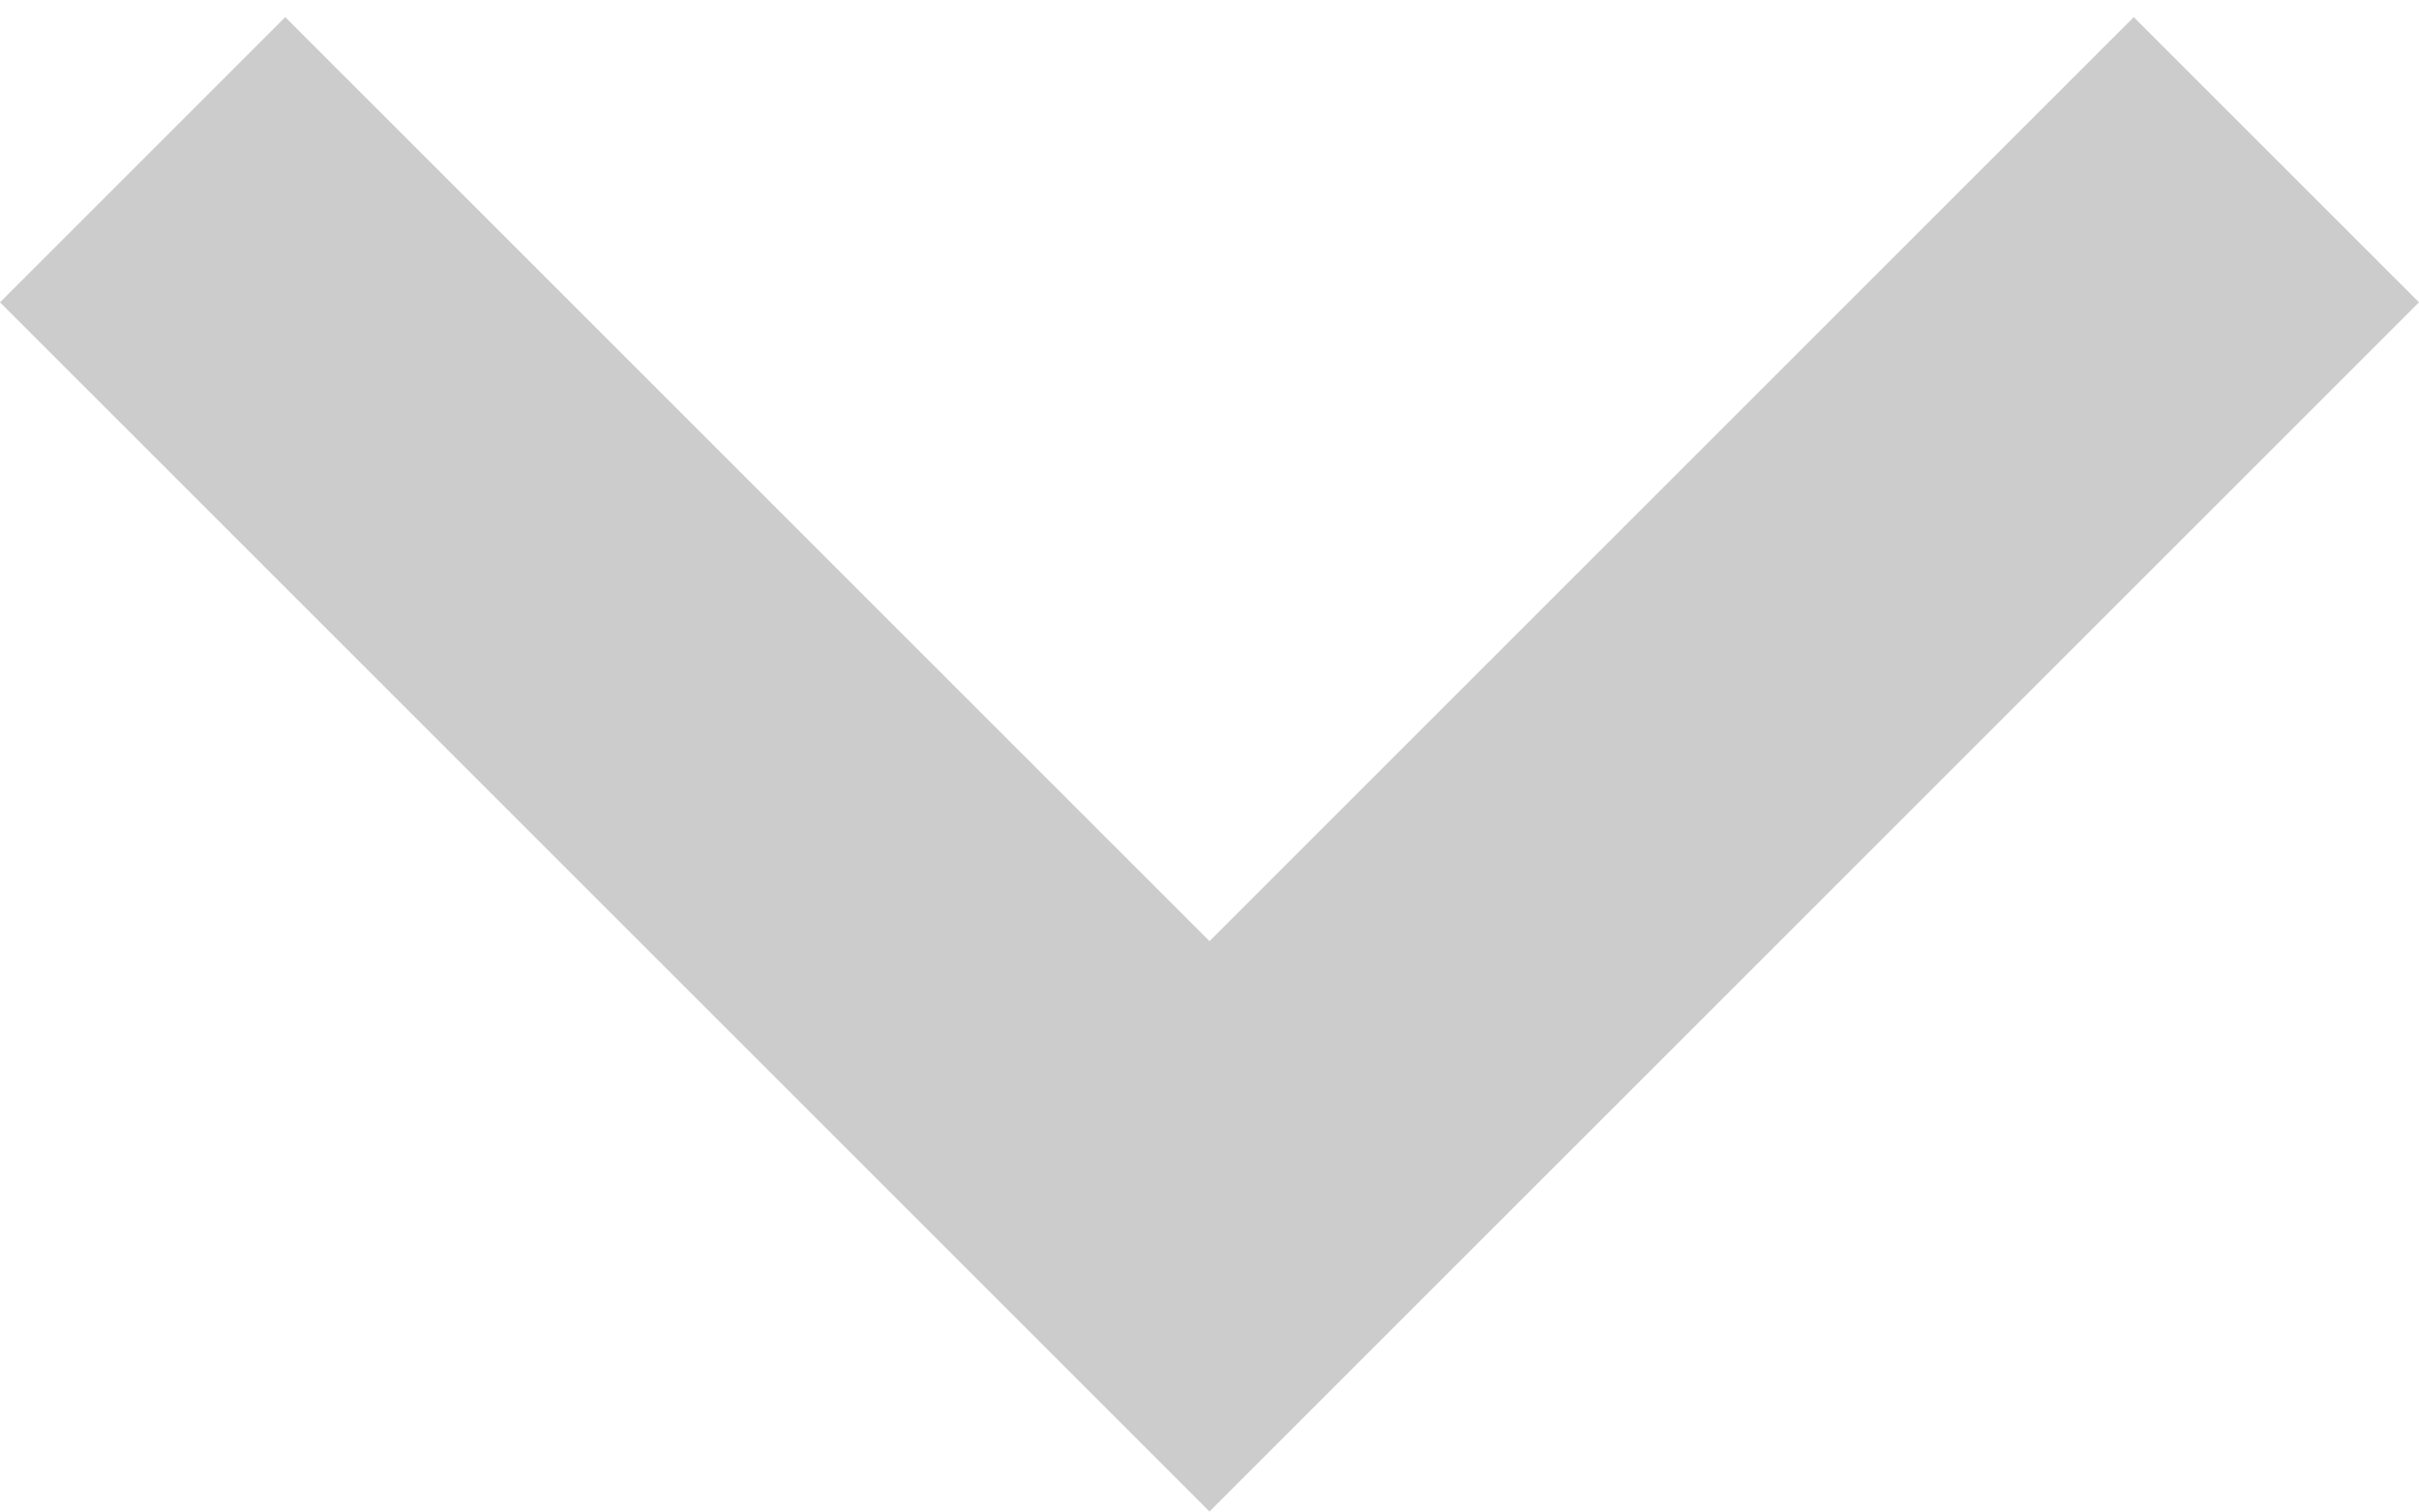
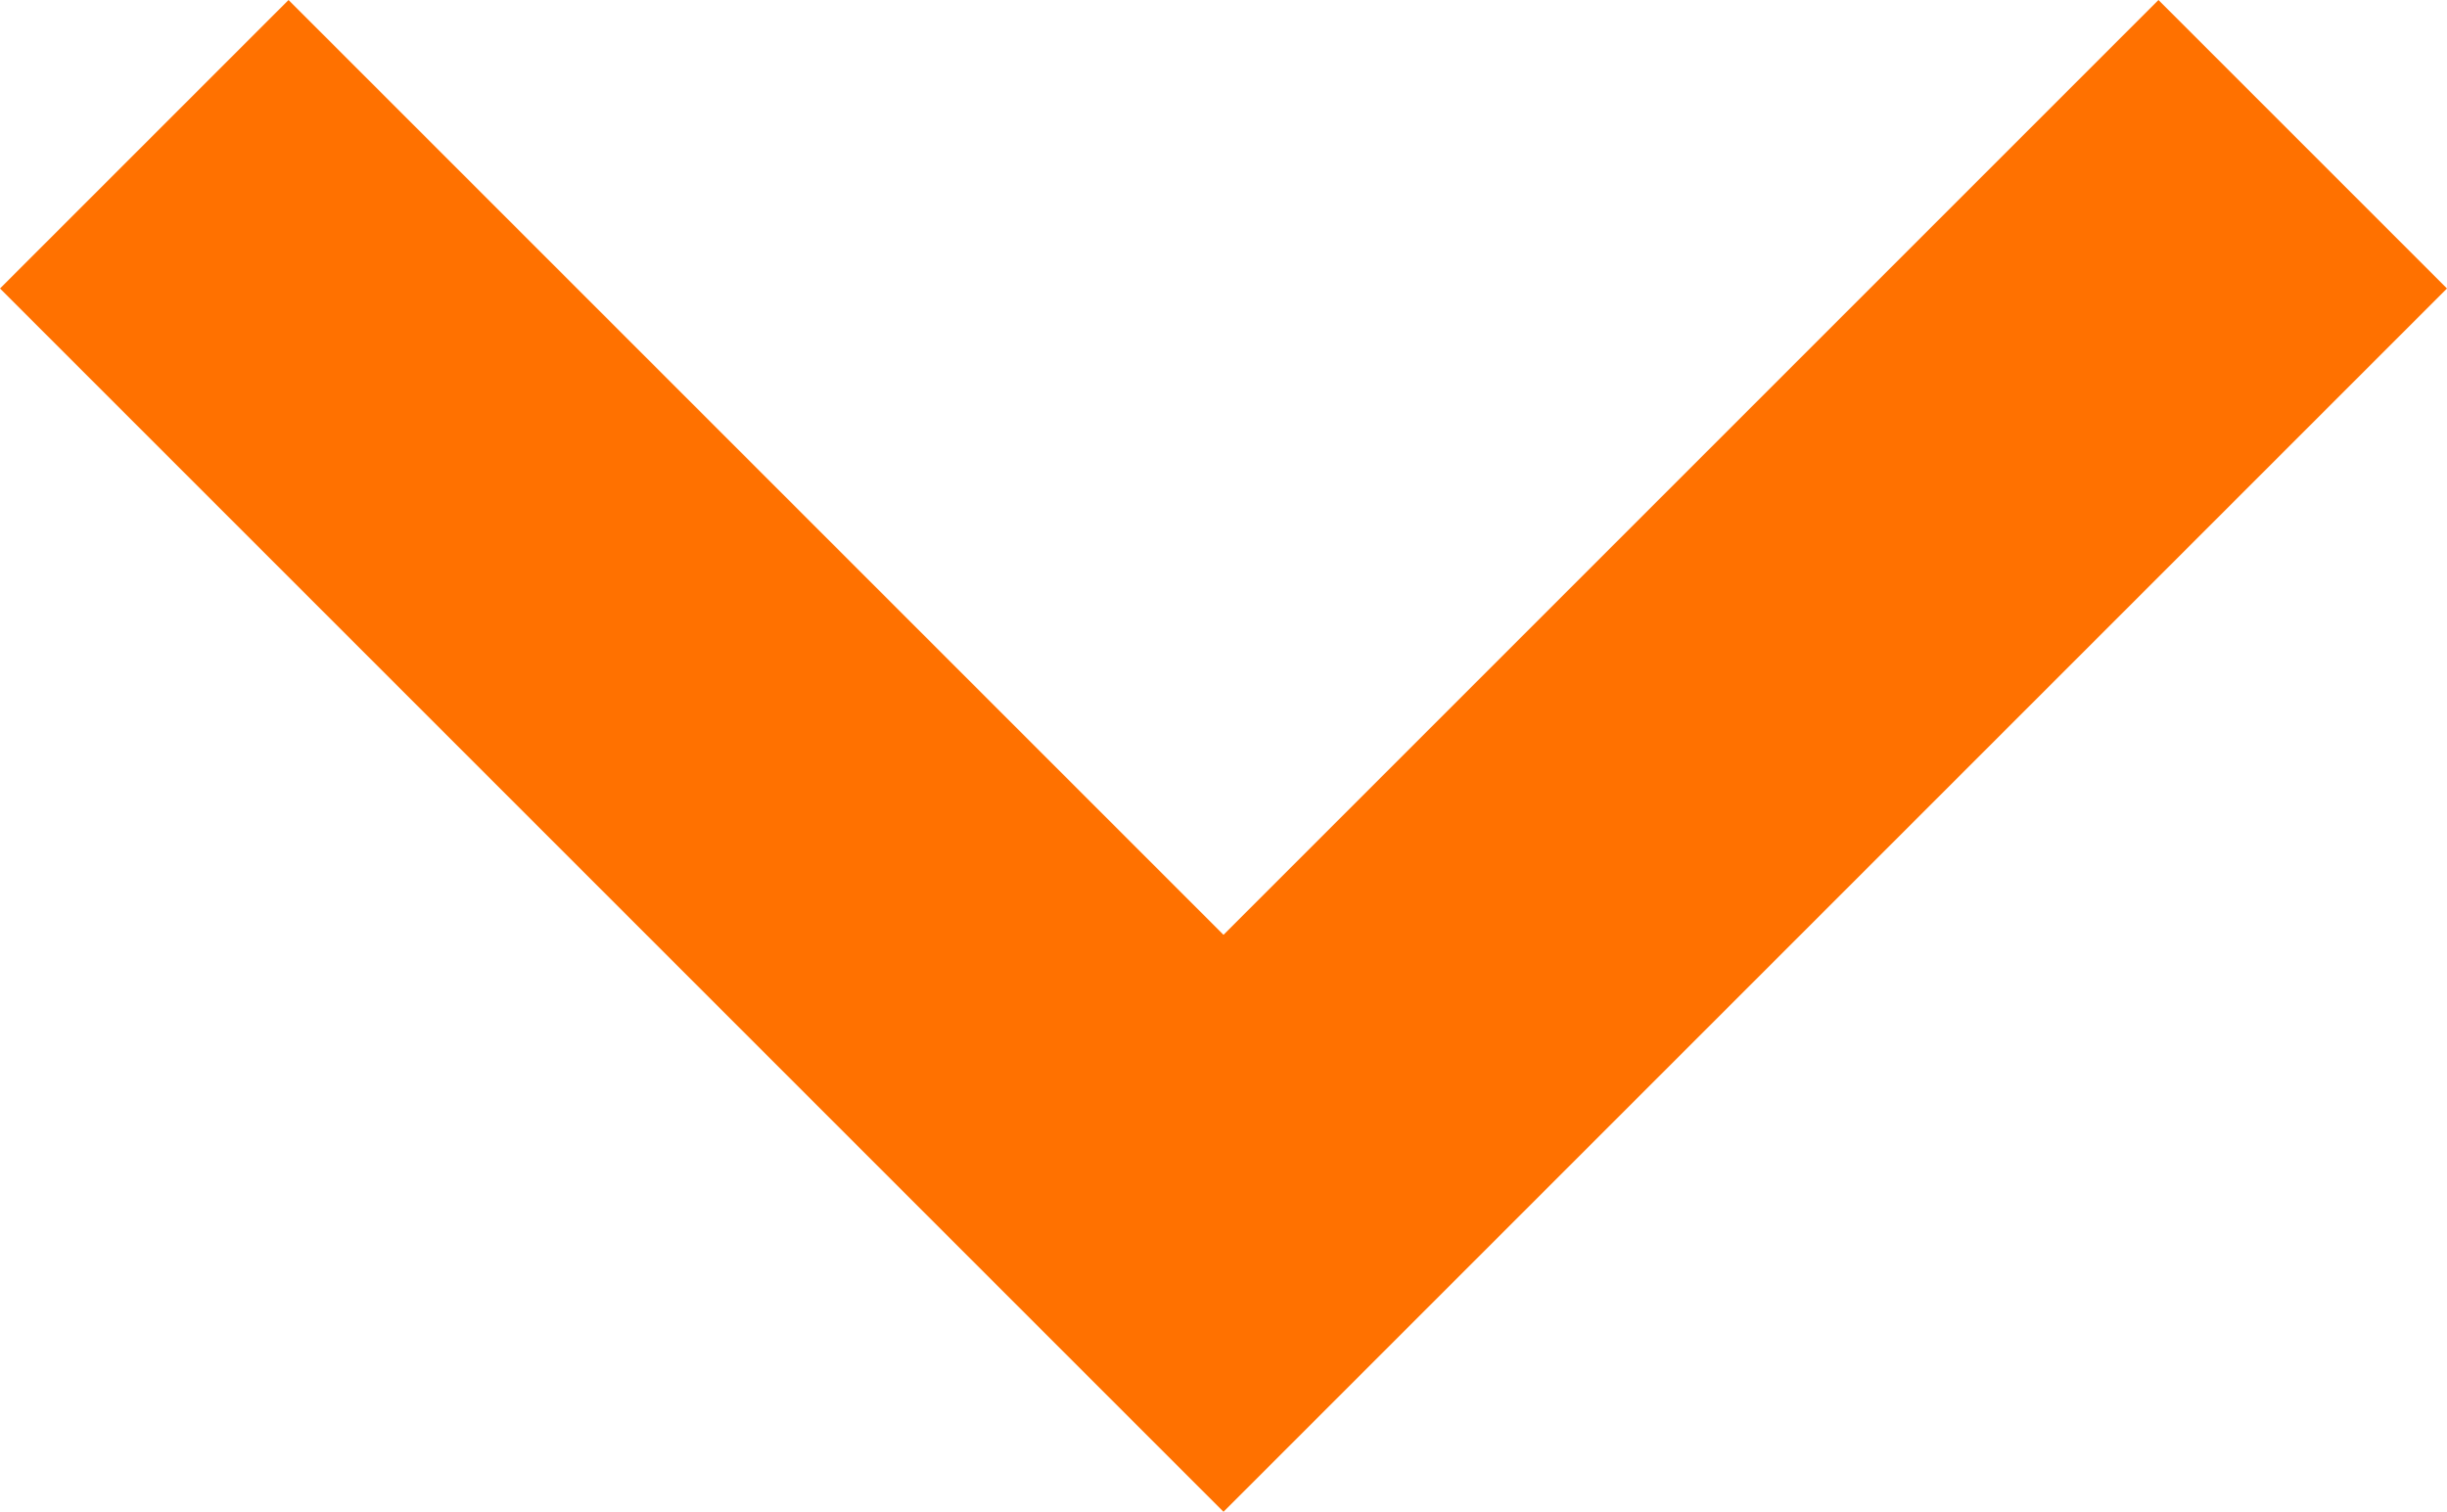
- <svg xmlns="http://www.w3.org/2000/svg" version="1.1" width="24" height="15" viewBox="0 0 24 15" id="svg2">
+ <svg xmlns="http://www.w3.org/2000/svg" height="14.83" width="24" version="1.1" viewBox="0 0 24 14.83" id="svg2">
  <defs id="defs10" />
-   <g transform="translate(-315.44,-310.49)" id="g4" style="fill:#cccccc">
-     <path d="m 315.44,313.49 2.83,-2.83 9.17,9.17 9.17,-9.17 2.83,2.83 -12,12 z" id="path6" style="fill:#cccccc" />
+   <g transform="translate(-315.44,-310.66)" id="g4" style="display:inline">
+     <path d="m 315.44,313.49 2.83,-2.83 9.17,9.17 9.17,-9.17 2.83,2.83 -12,12 z" fill="#FF7100" id="path6" style="fill-opacity:1" />
  </g>
</svg>
